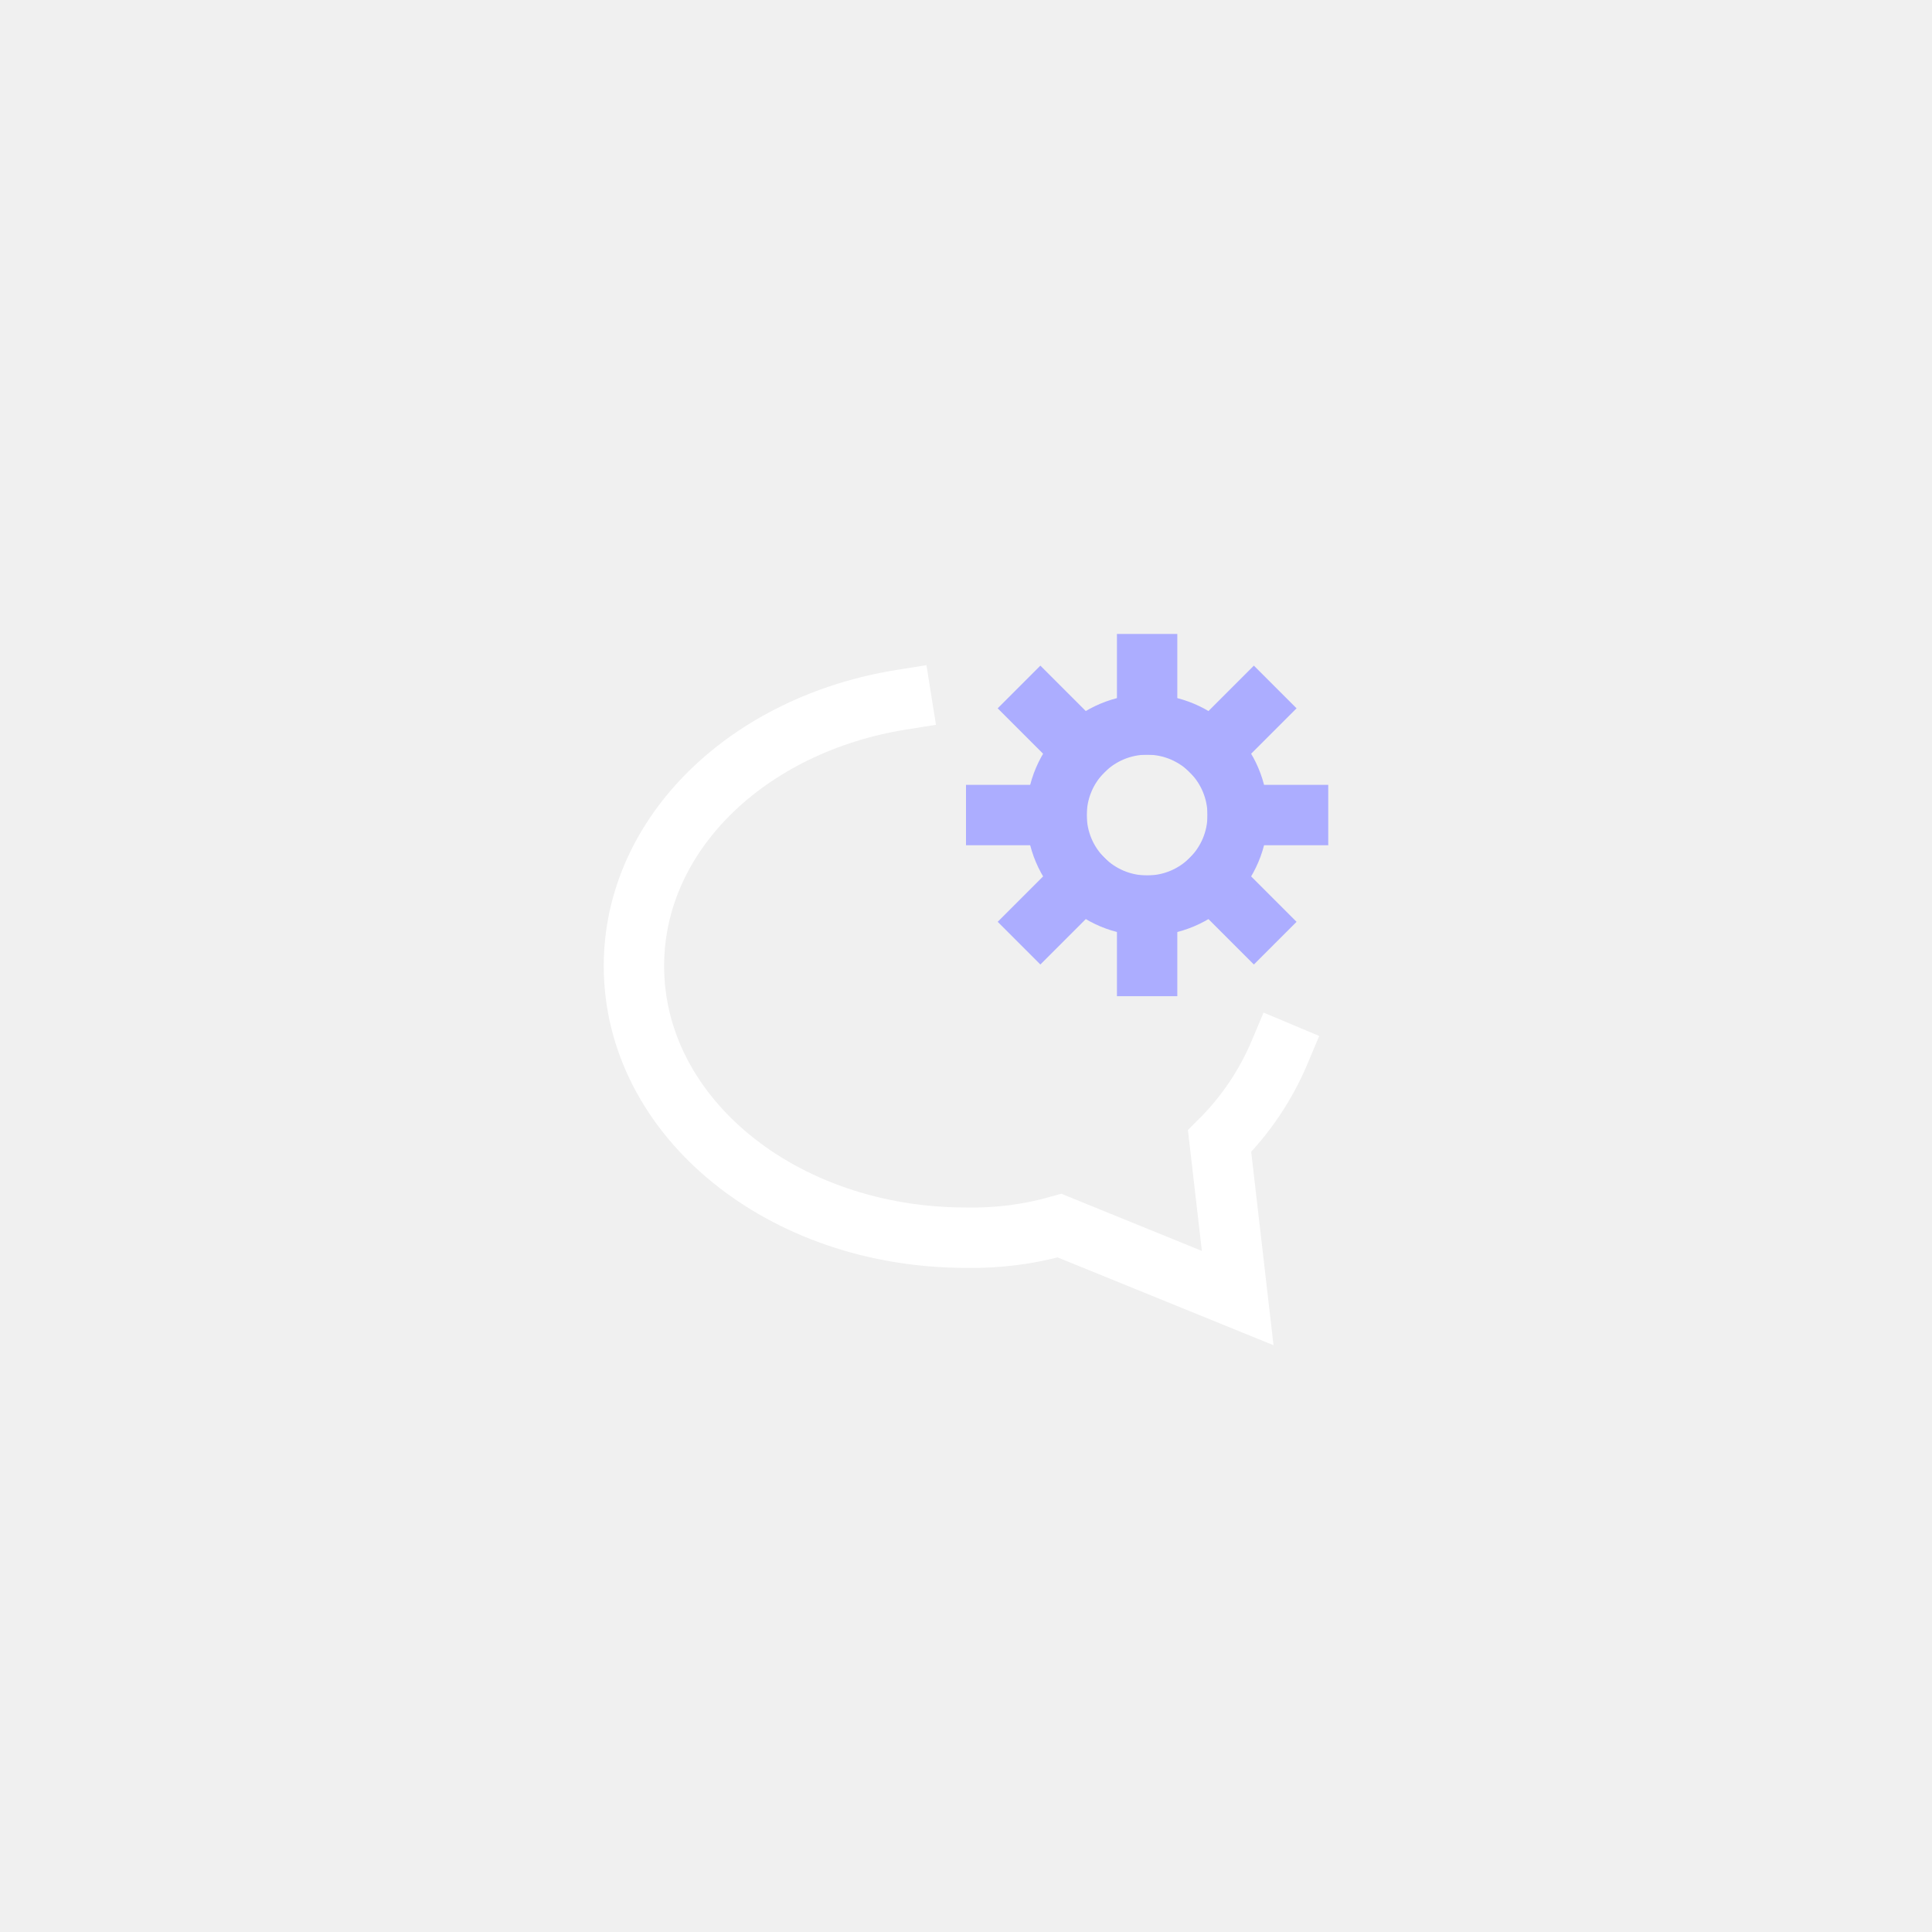
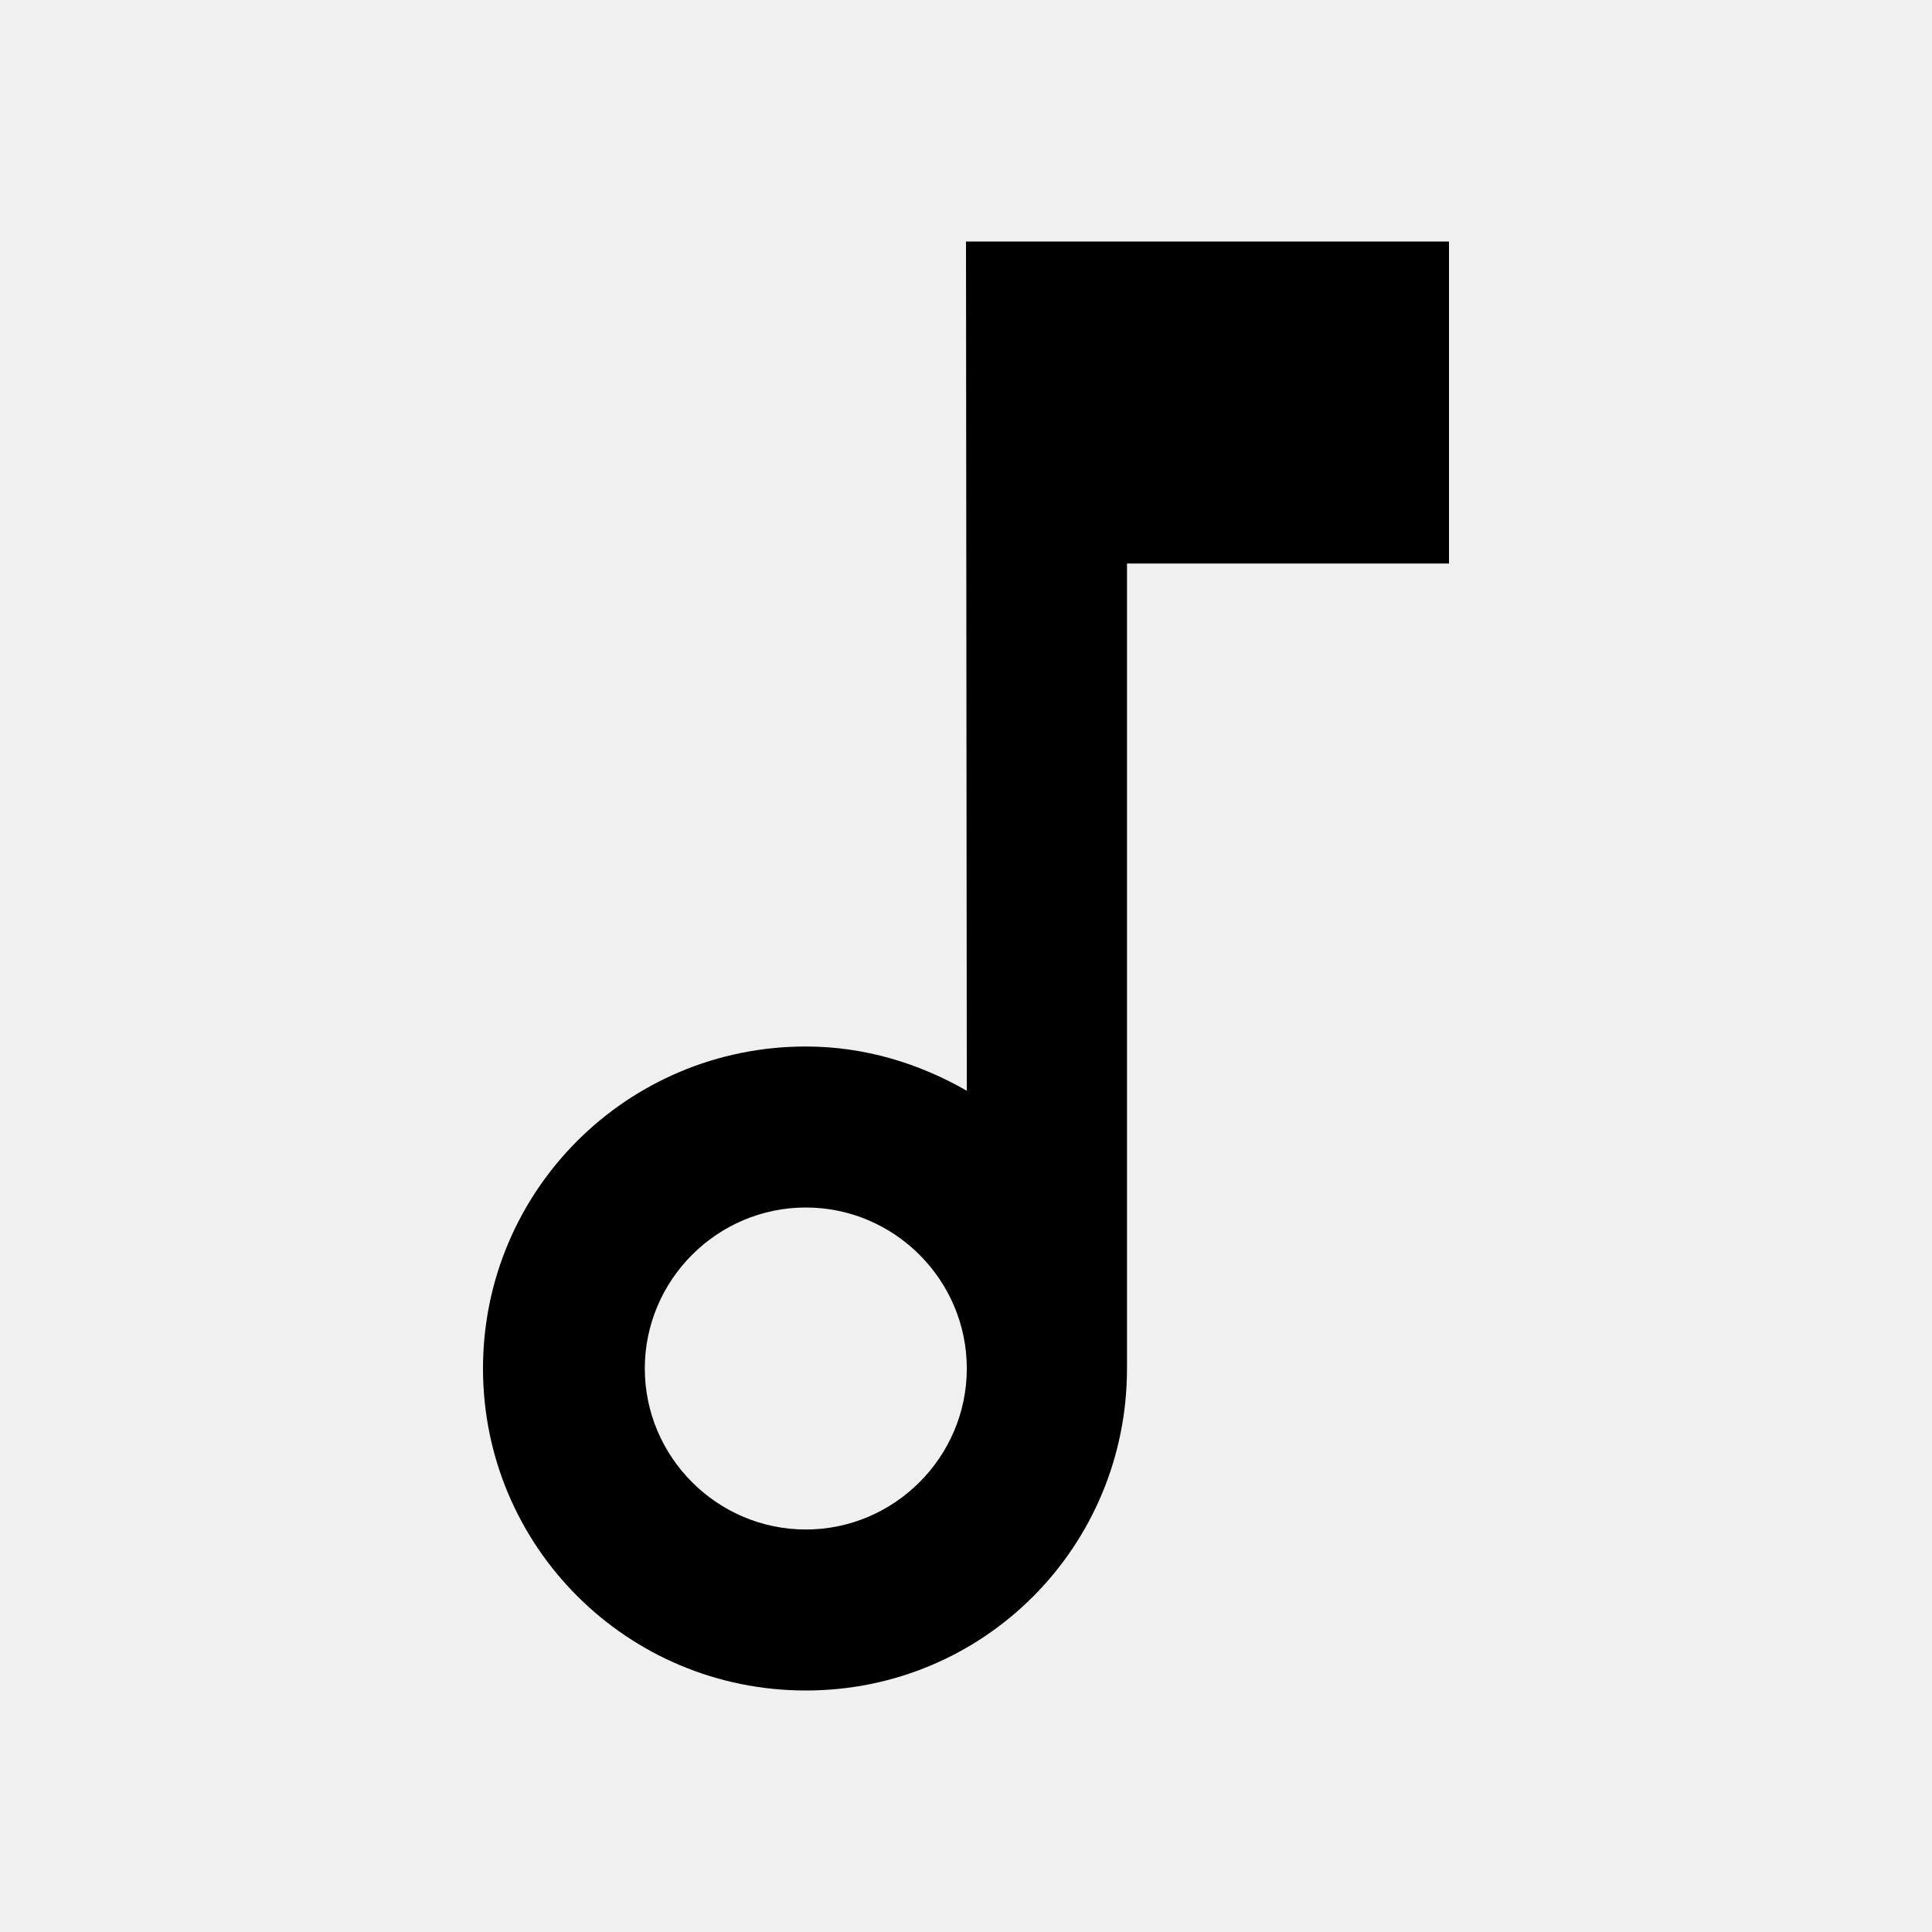
- <svg xmlns="http://www.w3.org/2000/svg" width="64" height="64">
-   <g stroke-width="2" fill="none" fill-rule="evenodd" stroke-linecap="square">
-     <path d="M38 24v-2M40.121 24.879l1.415-1.415M41 27h2M40.121 29.121l1.415 1.415M38 30v2M35.879 29.121l-1.415 1.415M35 27h-2M35.879 24.879l-1.415-1.415" stroke="#ACADFF" />
-     <circle stroke="#ACADFF" cx="38" cy="27" r="3" />
-     <path d="M29.86 23.18C24.8 23.988 21 27.6 21 32c0 5 4.9 9 11 9a10.55 10.55 0 003.1-.4L41 43l-.6-5.2a9.125 9.125 0 001.991-2.948" stroke="#FFF" />
-   </g>
+ <svg xmlns="http://www.w3.org/2000/svg" height="24px" viewBox="0 0 24 24" width="24px" fill="#000000">
+   <path d="M0 0h24v24H0V0z" fill="none" />
+   <path d="M12 3l.01 10.55c-.59-.34-1.27-.55-2-.55C7.79 13 6 14.79 6 17s1.79 4 4.01 4S14 19.21 14 17V7h4V3h-6zm-1.99 16c-1.1 0-2-.9-2-2s.9-2 2-2 2 .9 2 2-.9 2-2 2z" />
</svg>
